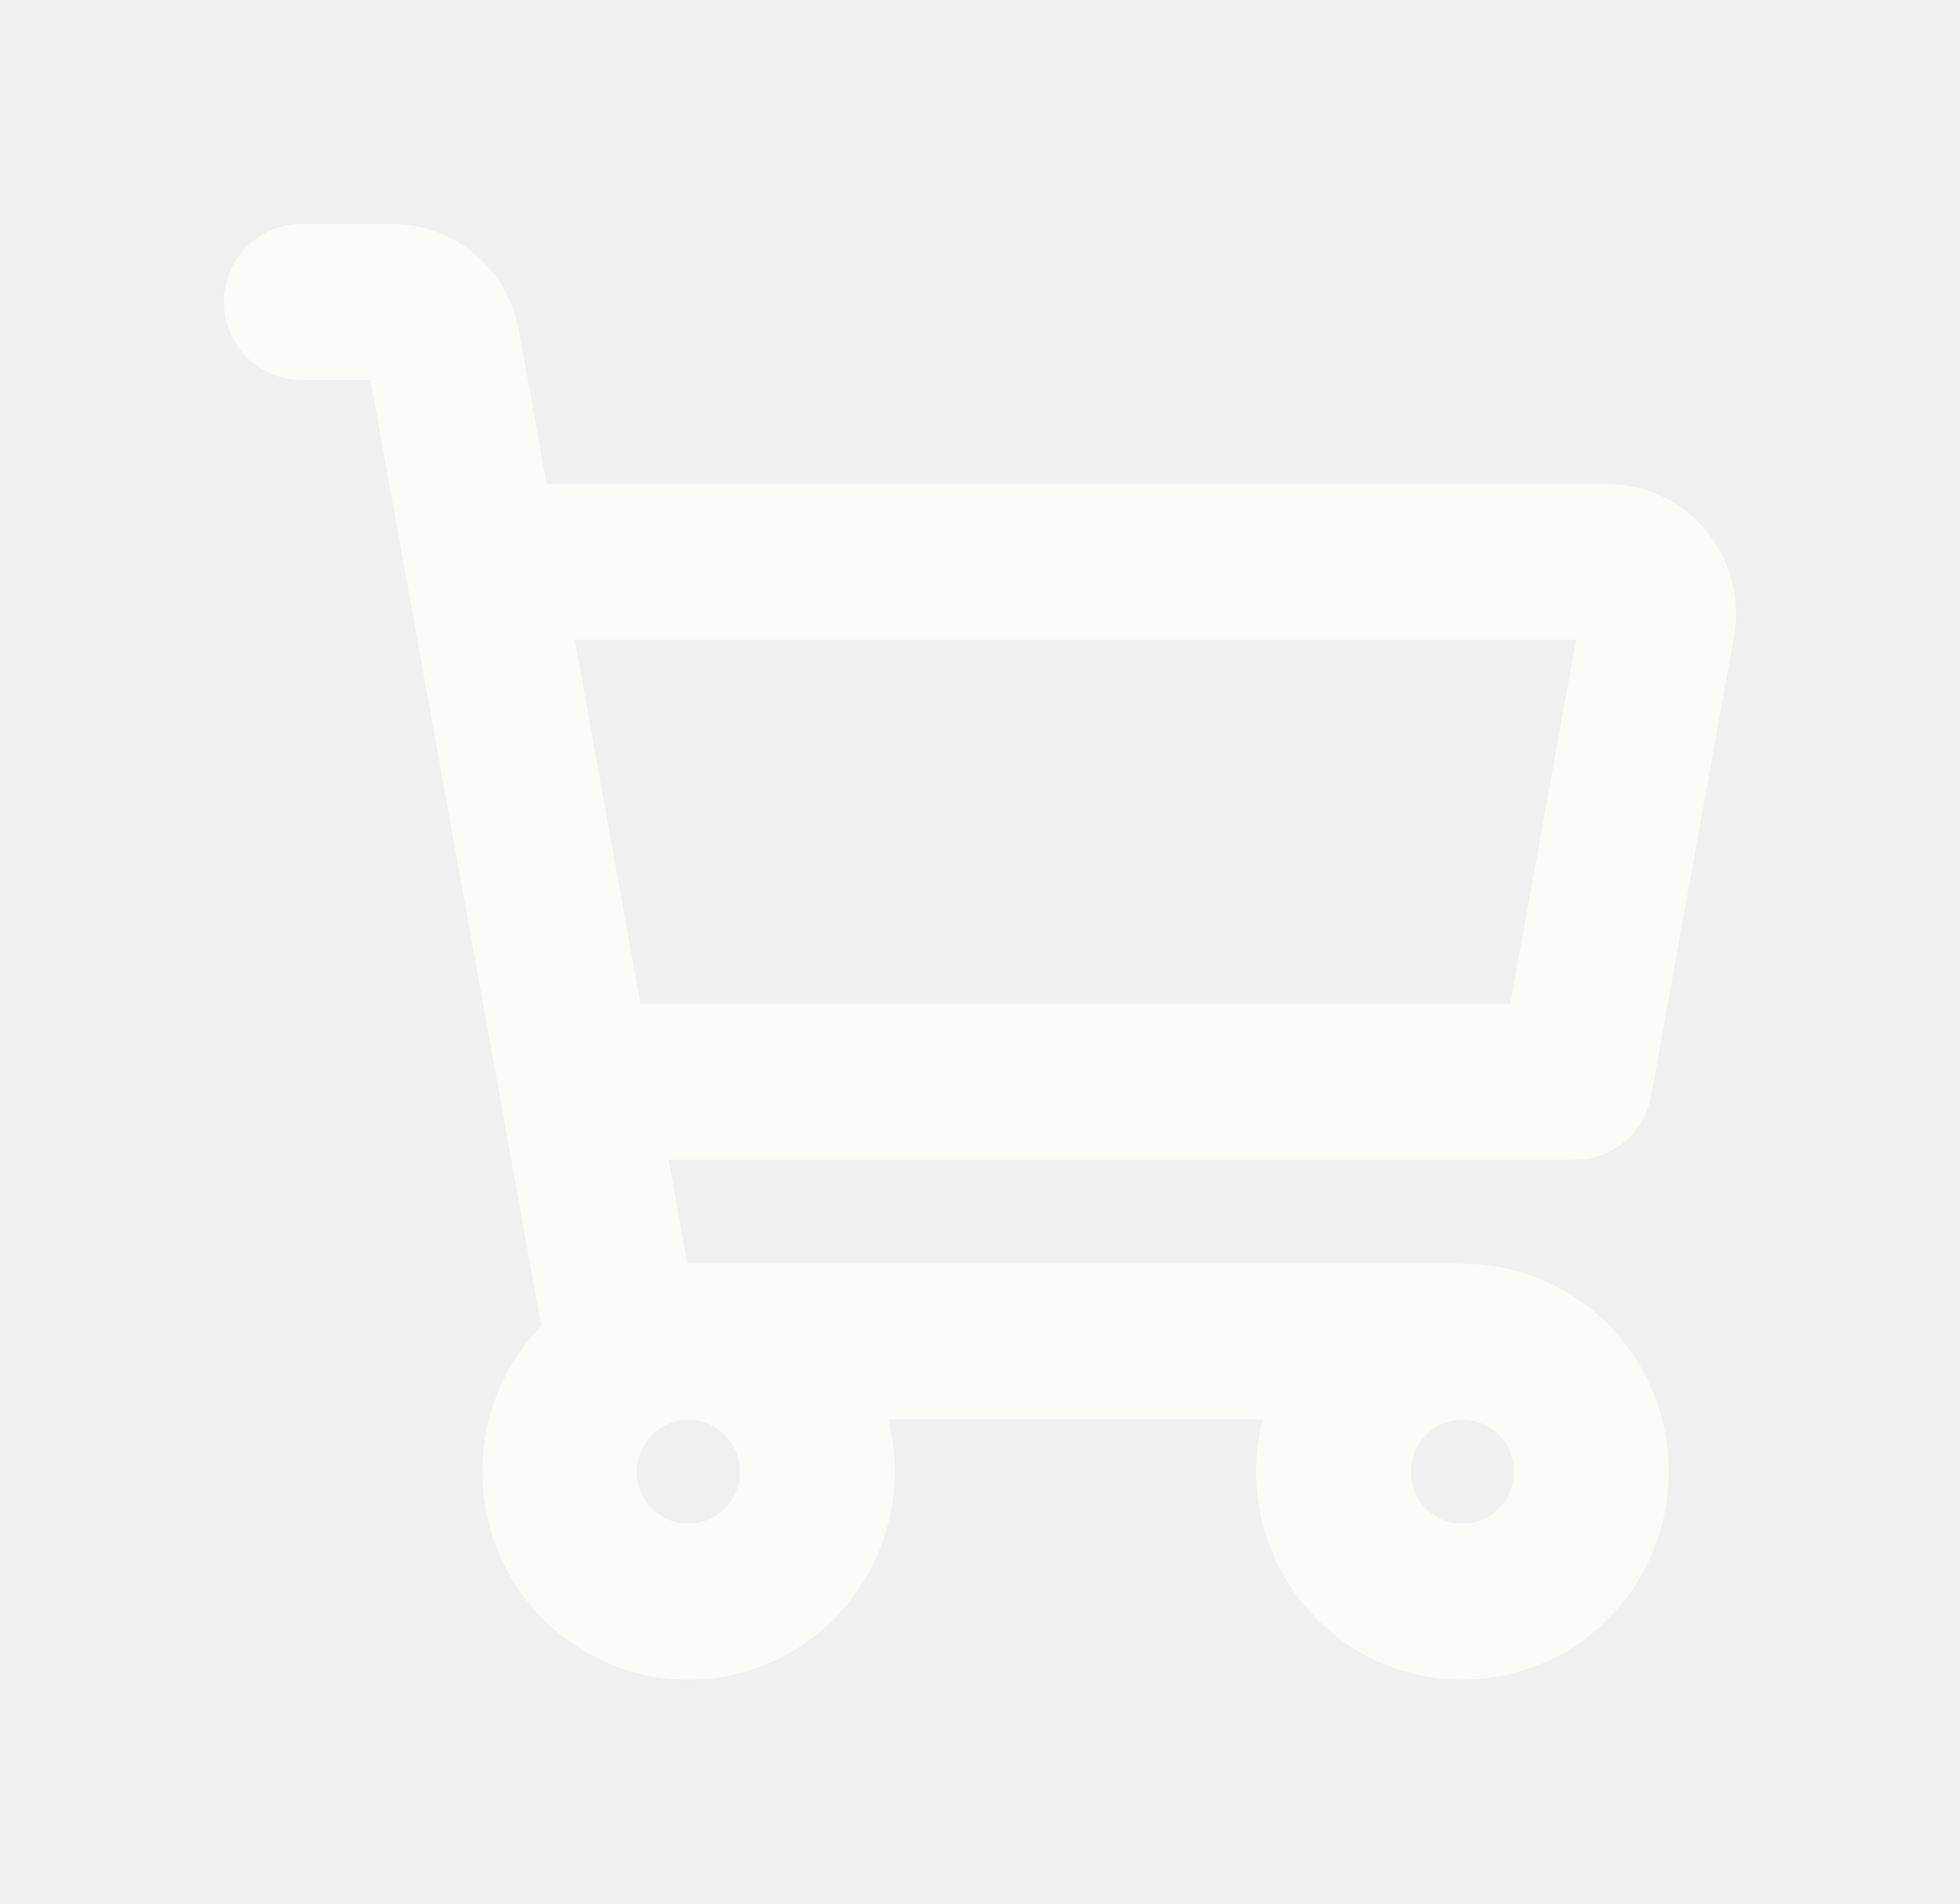
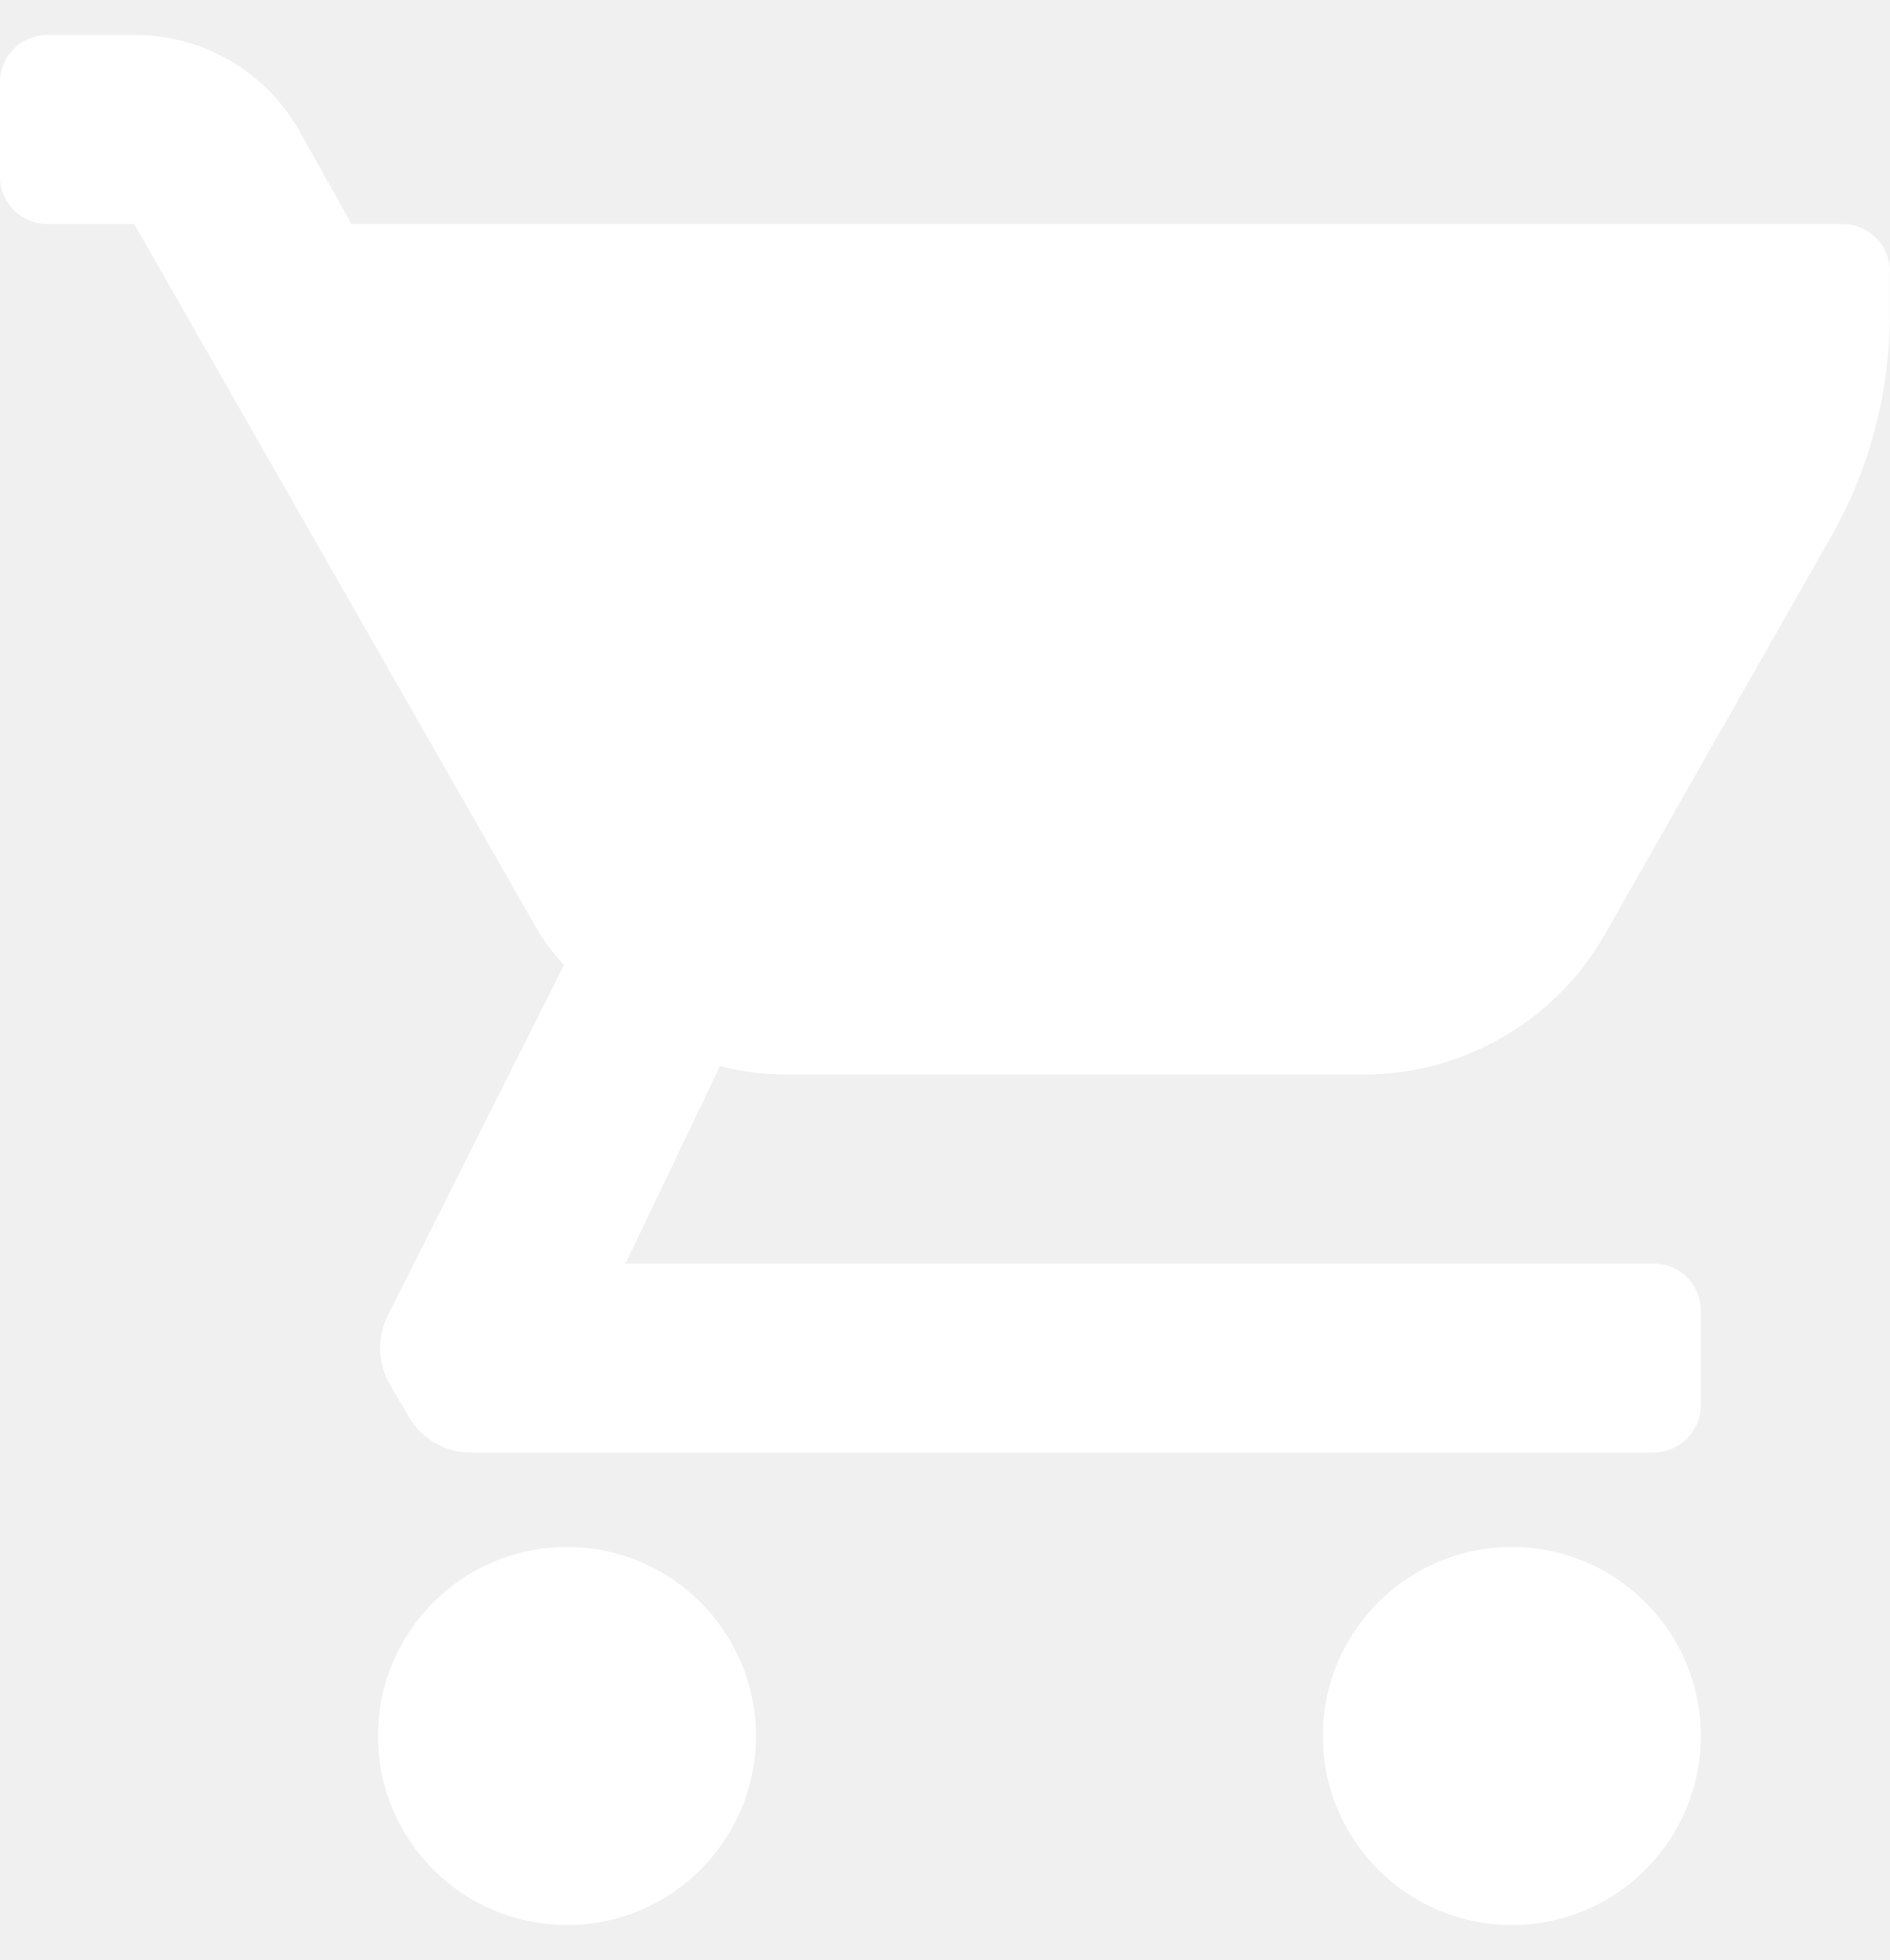
- <svg xmlns="http://www.w3.org/2000/svg" width="35" height="34" fill="none">
-   <path d="m29.485 19.57 1.478-8.19a2.339 2.339 0 0 0-.498-1.903 2.306 2.306 0 0 0-1.769-.834H9.761l-.494-2.737a2.324 2.324 0 0 0-.79-1.367A2.292 2.292 0 0 0 7 4H5.382c-.366 0-.718.147-.977.408a1.398 1.398 0 0 0 0 1.97c.259.26.61.408.977.408h1.234L9.623 23.45c.014.076.032.15.052.223a3.74 3.74 0 0 0 .015 5.235 3.656 3.656 0 0 0 5.195.015 3.739 3.739 0 0 0 .977-3.567h6.684a3.742 3.742 0 0 0 .13 2.265 3.71 3.71 0 0 0 1.412 1.766 3.665 3.665 0 0 0 4.284-.166 3.716 3.716 0 0 0 1.273-1.87 3.742 3.742 0 0 0-.043-2.268 3.712 3.712 0 0 0-1.344-1.82 3.667 3.667 0 0 0-2.143-.693H12.274l-.335-1.857h16.186c.324 0 .637-.114.886-.323.248-.21.416-.5.474-.82Zm-16.27 6.715a.934.934 0 0 1-.57.858.914.914 0 0 1-1.004-.201.93.93 0 0 1 .652-1.585c.244 0 .479.098.651.272.173.174.27.41.27.656Zm12.9.929a.917.917 0 0 1-.852-.573.935.935 0 0 1 .2-1.012.92.92 0 0 1 1.573.656.934.934 0 0 1-.27.657.92.92 0 0 1-.651.272Zm-14.679-9.286-1.172-6.5h17.88l-1.173 6.5H11.436Z" fill="#FDFBF8" />
+ <svg xmlns="http://www.w3.org/2000/svg" width="27" height="28" viewBox="0 0 27 28" fill="none">
+   <path fill-rule="evenodd" clip-rule="evenodd" d="M5.022 3.2H26.325C26.698 3.2 27 3.502 27 3.875V4.55C26.99 5.67 26.688 6.769 26.122 7.736L22.95 13.312C22.264 14.545 20.973 15.322 19.561 15.35H11.151C10.859 15.344 10.569 15.303 10.287 15.229L8.937 18.05H23.625C23.998 18.05 24.3 18.352 24.3 18.725V20.075C24.3 20.448 23.998 20.75 23.625 20.75H6.75C6.381 20.759 6.035 20.568 5.846 20.25L5.548 19.738C5.392 19.437 5.392 19.079 5.548 18.779L8.059 13.784C7.922 13.639 7.8 13.481 7.695 13.312L1.917 3.2H0.675C0.302 3.2 0 2.898 0 2.525V1.175C0 0.802 0.302 0.5 0.675 0.5H1.917C2.885 0.496 3.782 1.011 4.266 1.85L5.022 3.2ZM8.1 22.1C6.609 22.1 5.4 23.309 5.4 24.8C5.4 26.291 6.609 27.5 8.1 27.5C9.591 27.5 10.8 26.291 10.8 24.8C10.8 23.309 9.591 22.1 8.1 22.1ZM24.3 24.8C24.3 26.291 23.091 27.5 21.6 27.5C20.109 27.5 18.9 26.291 18.9 24.8C18.9 23.309 20.109 22.1 21.6 22.1C23.091 22.1 24.3 23.309 24.3 24.8Z" fill="white" />
</svg>
